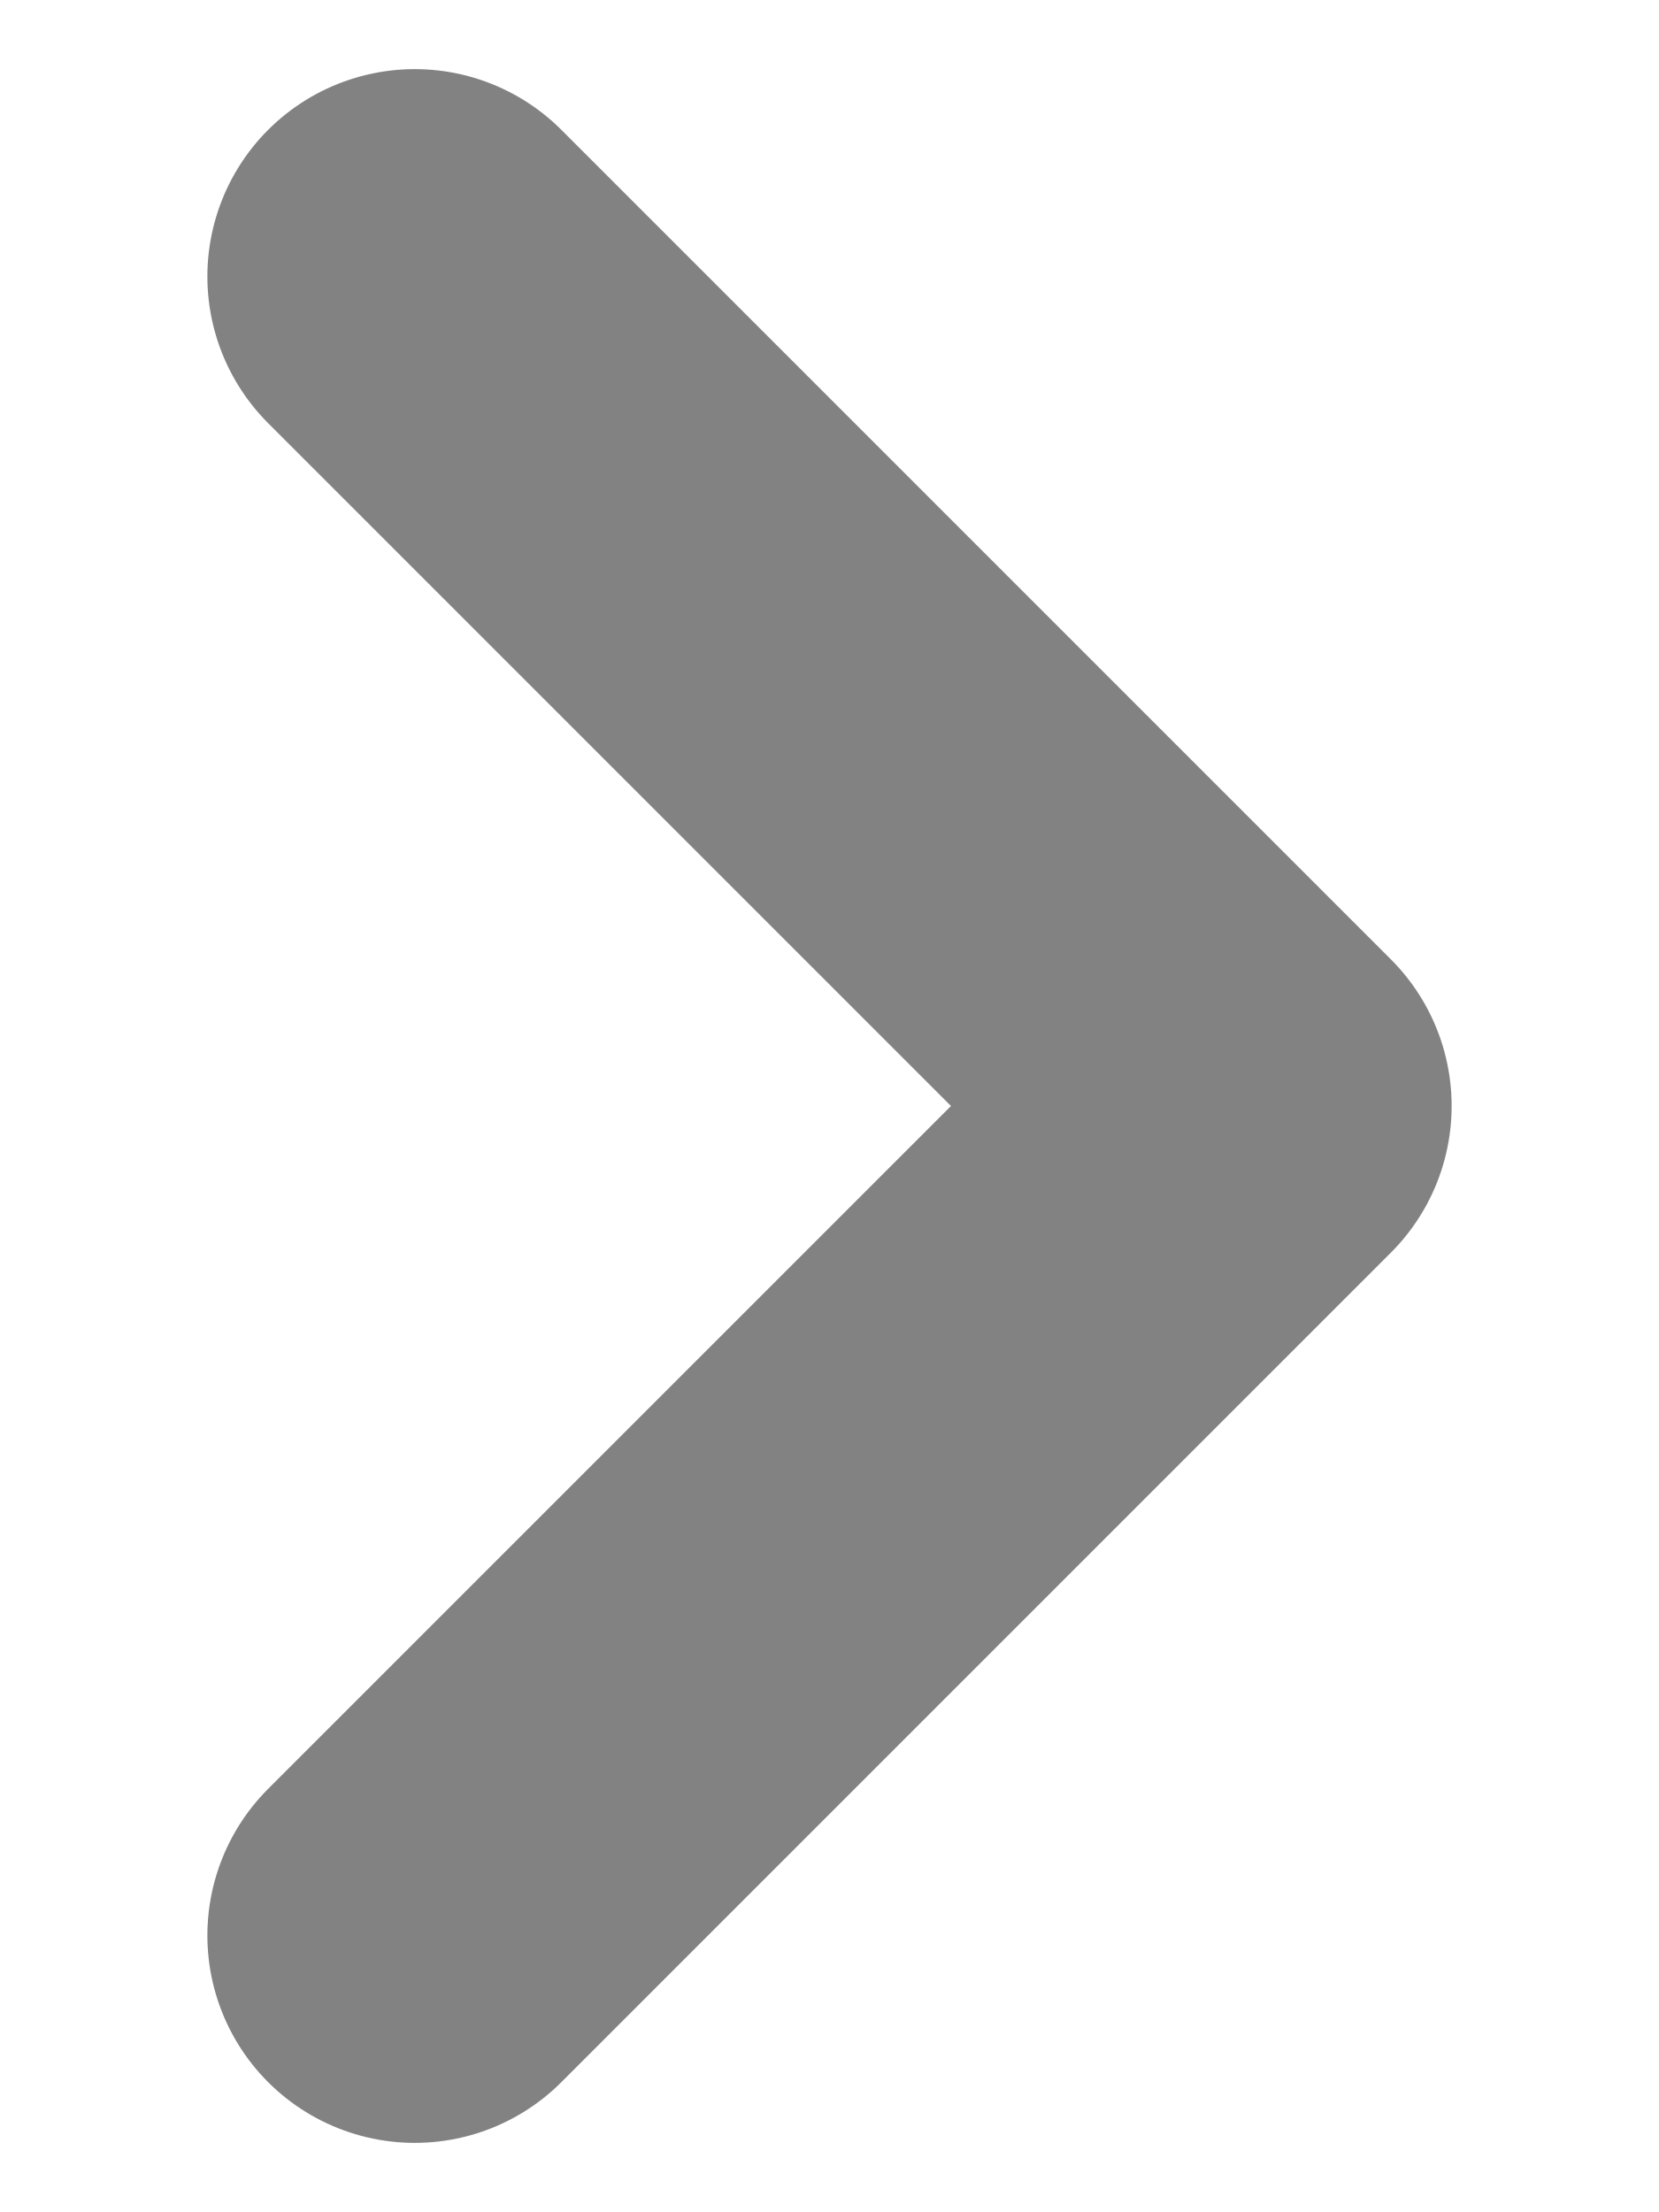
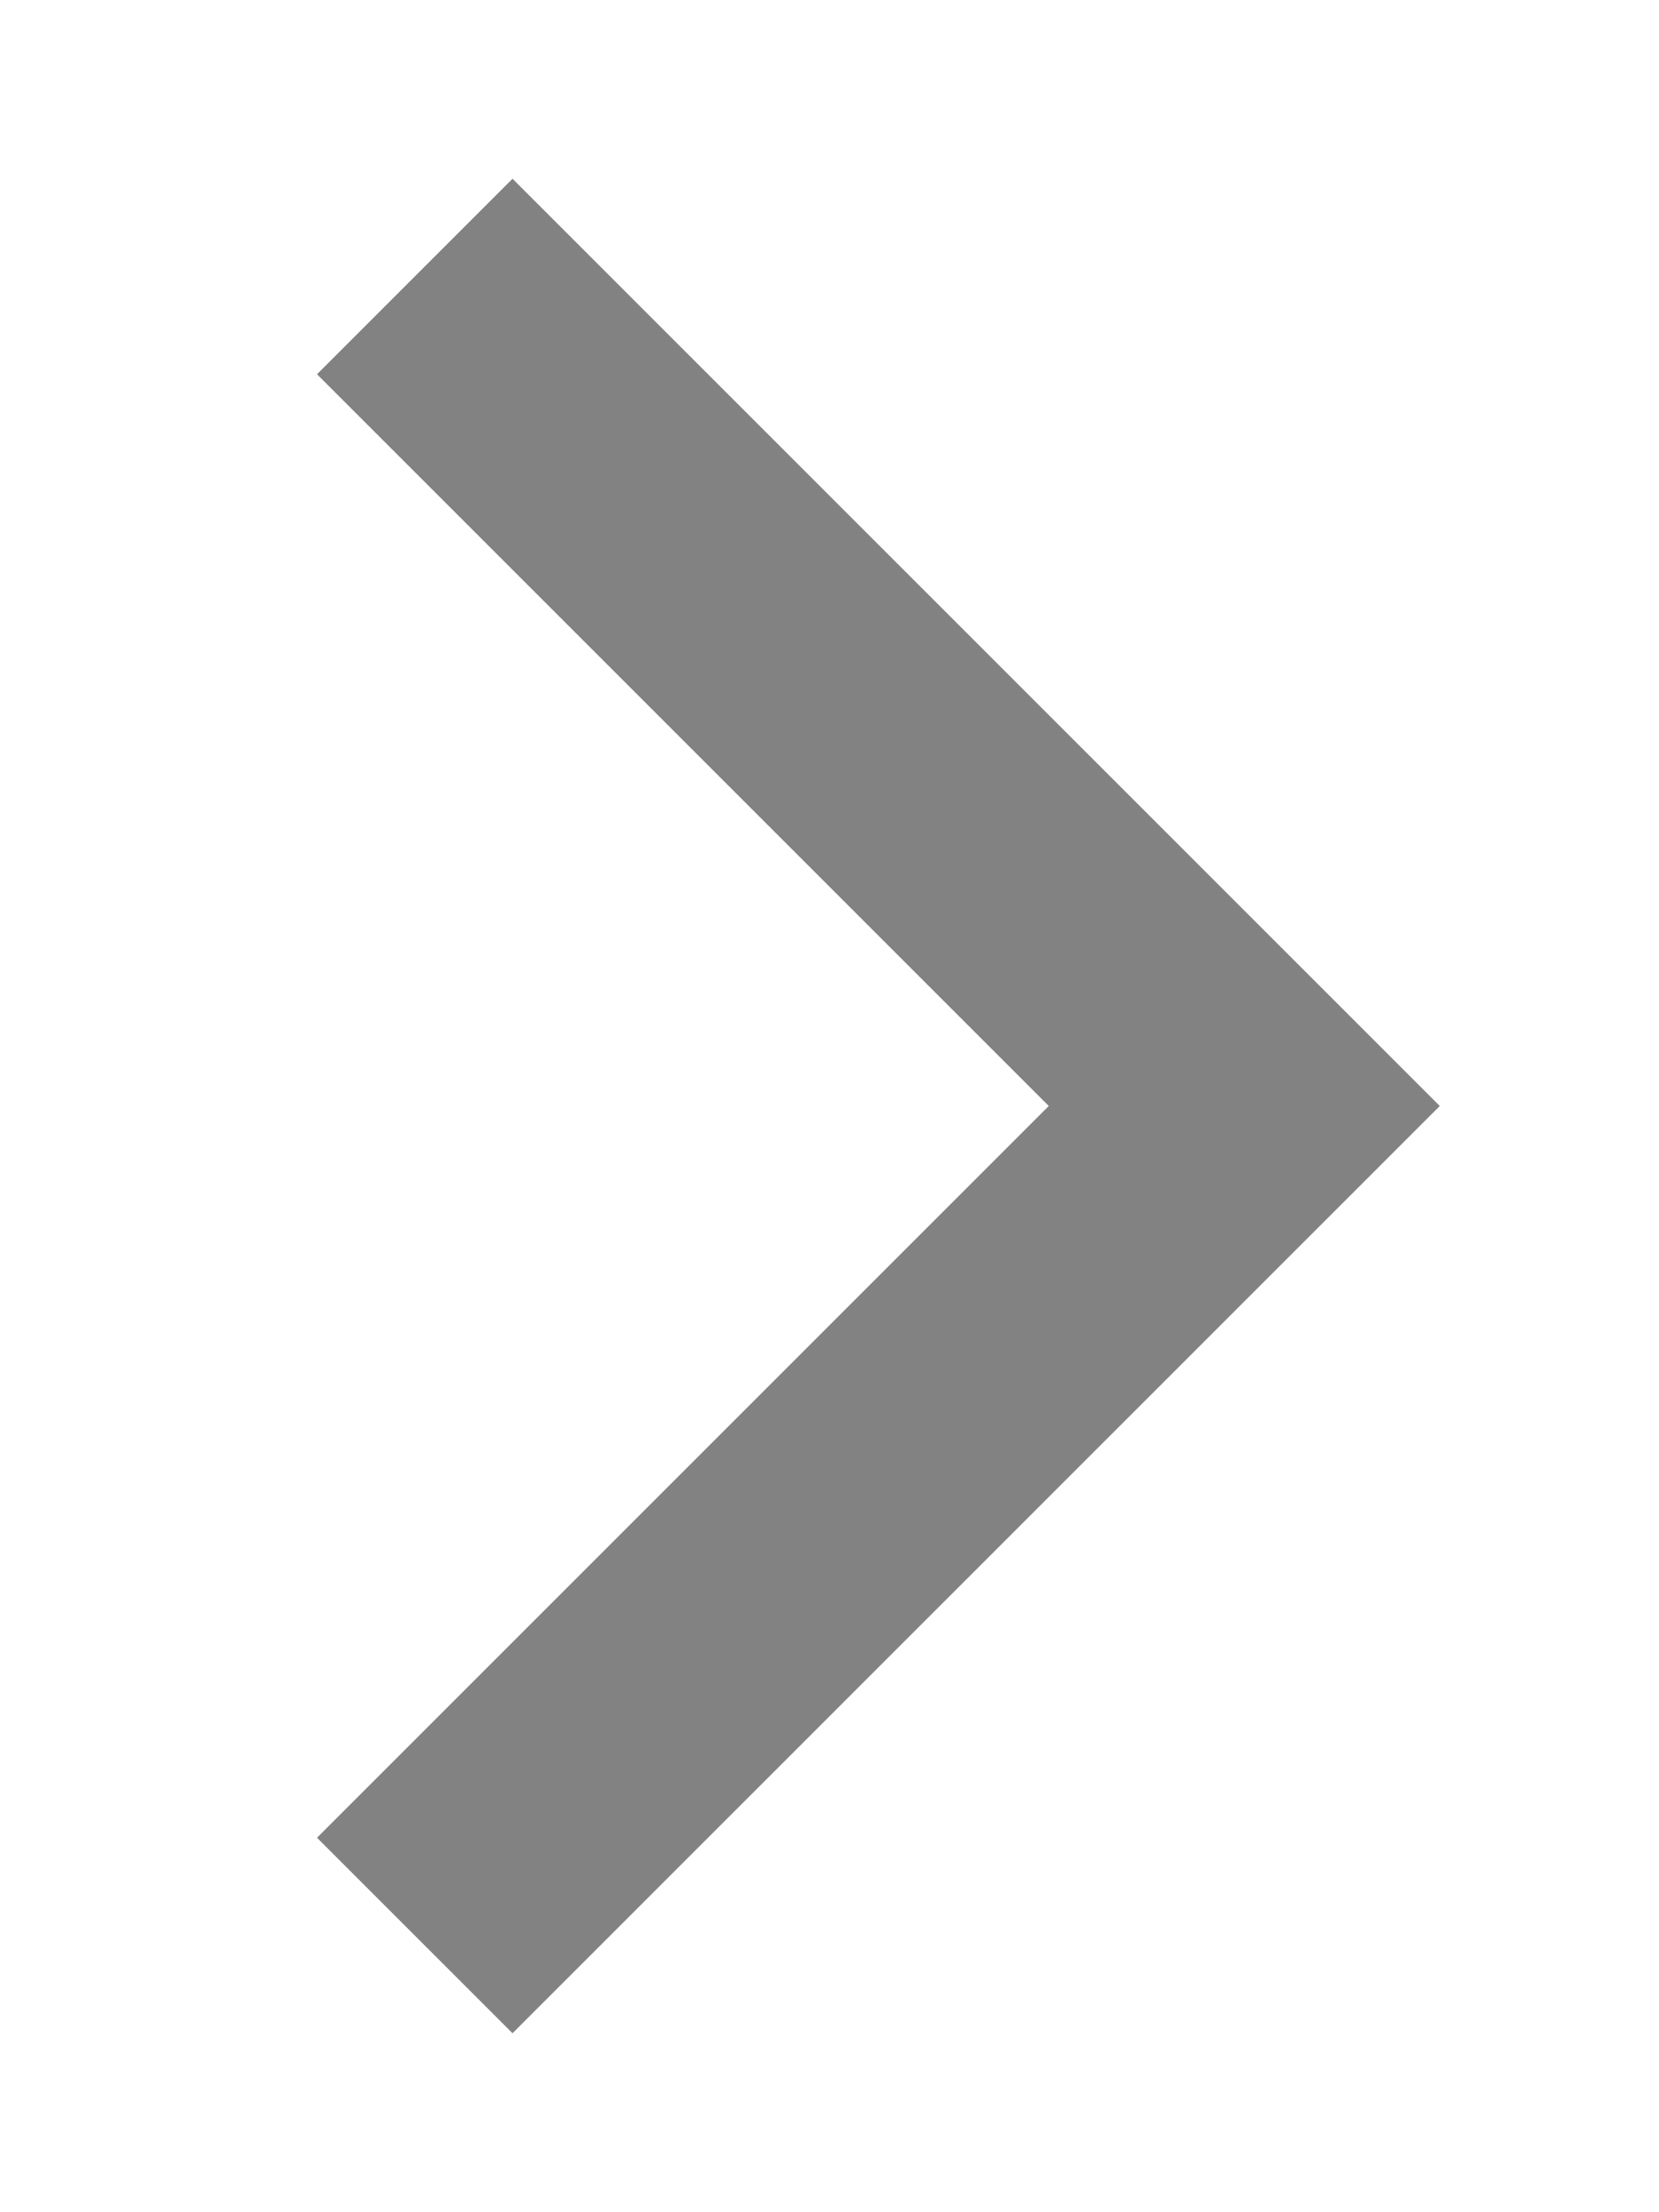
<svg xmlns="http://www.w3.org/2000/svg" width="6" height="8" viewBox="0 0 6 8" fill="none">
-   <path d="M1.5 7L4.5 4L1.5 1" stroke="#828282" stroke-width="1.5" stroke-linecap="round" stroke-linejoin="round" />
+   <path d="M1.5 7L4.5 4L1.5 1" stroke="#828282" strokeWidth="1.5" strokeLinecap="round" strokeLinejoin="round" />
</svg>
